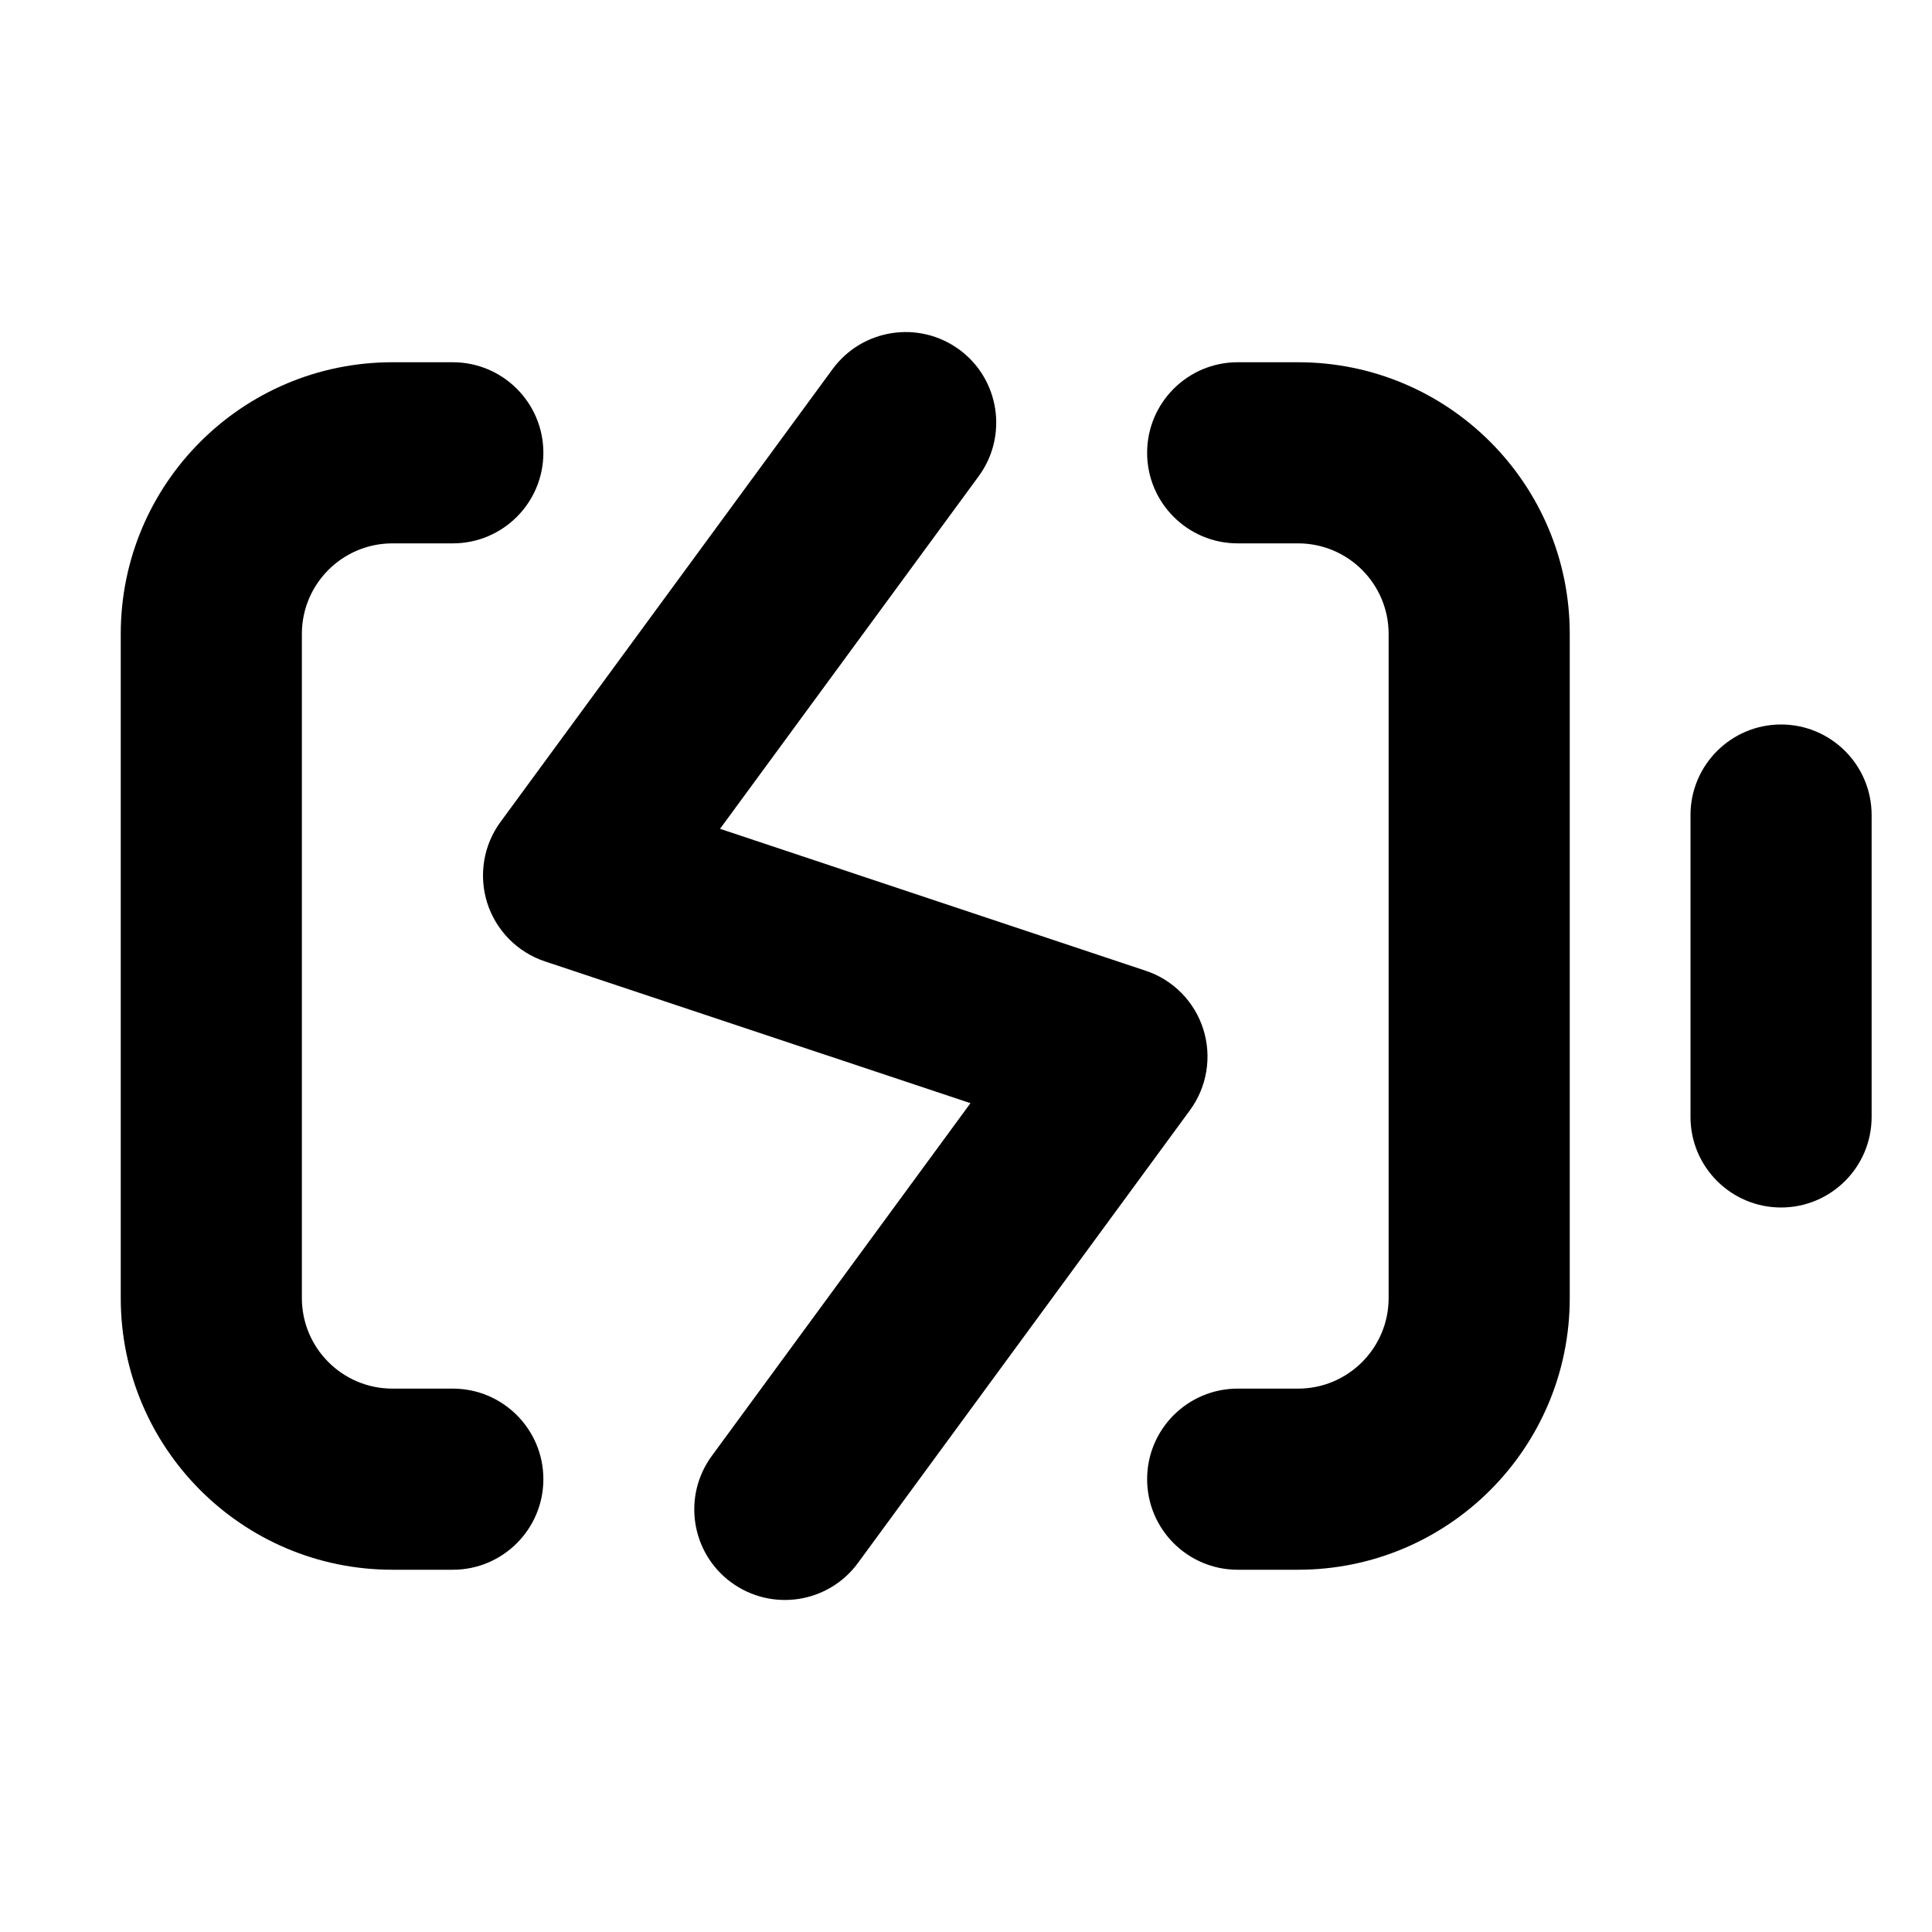
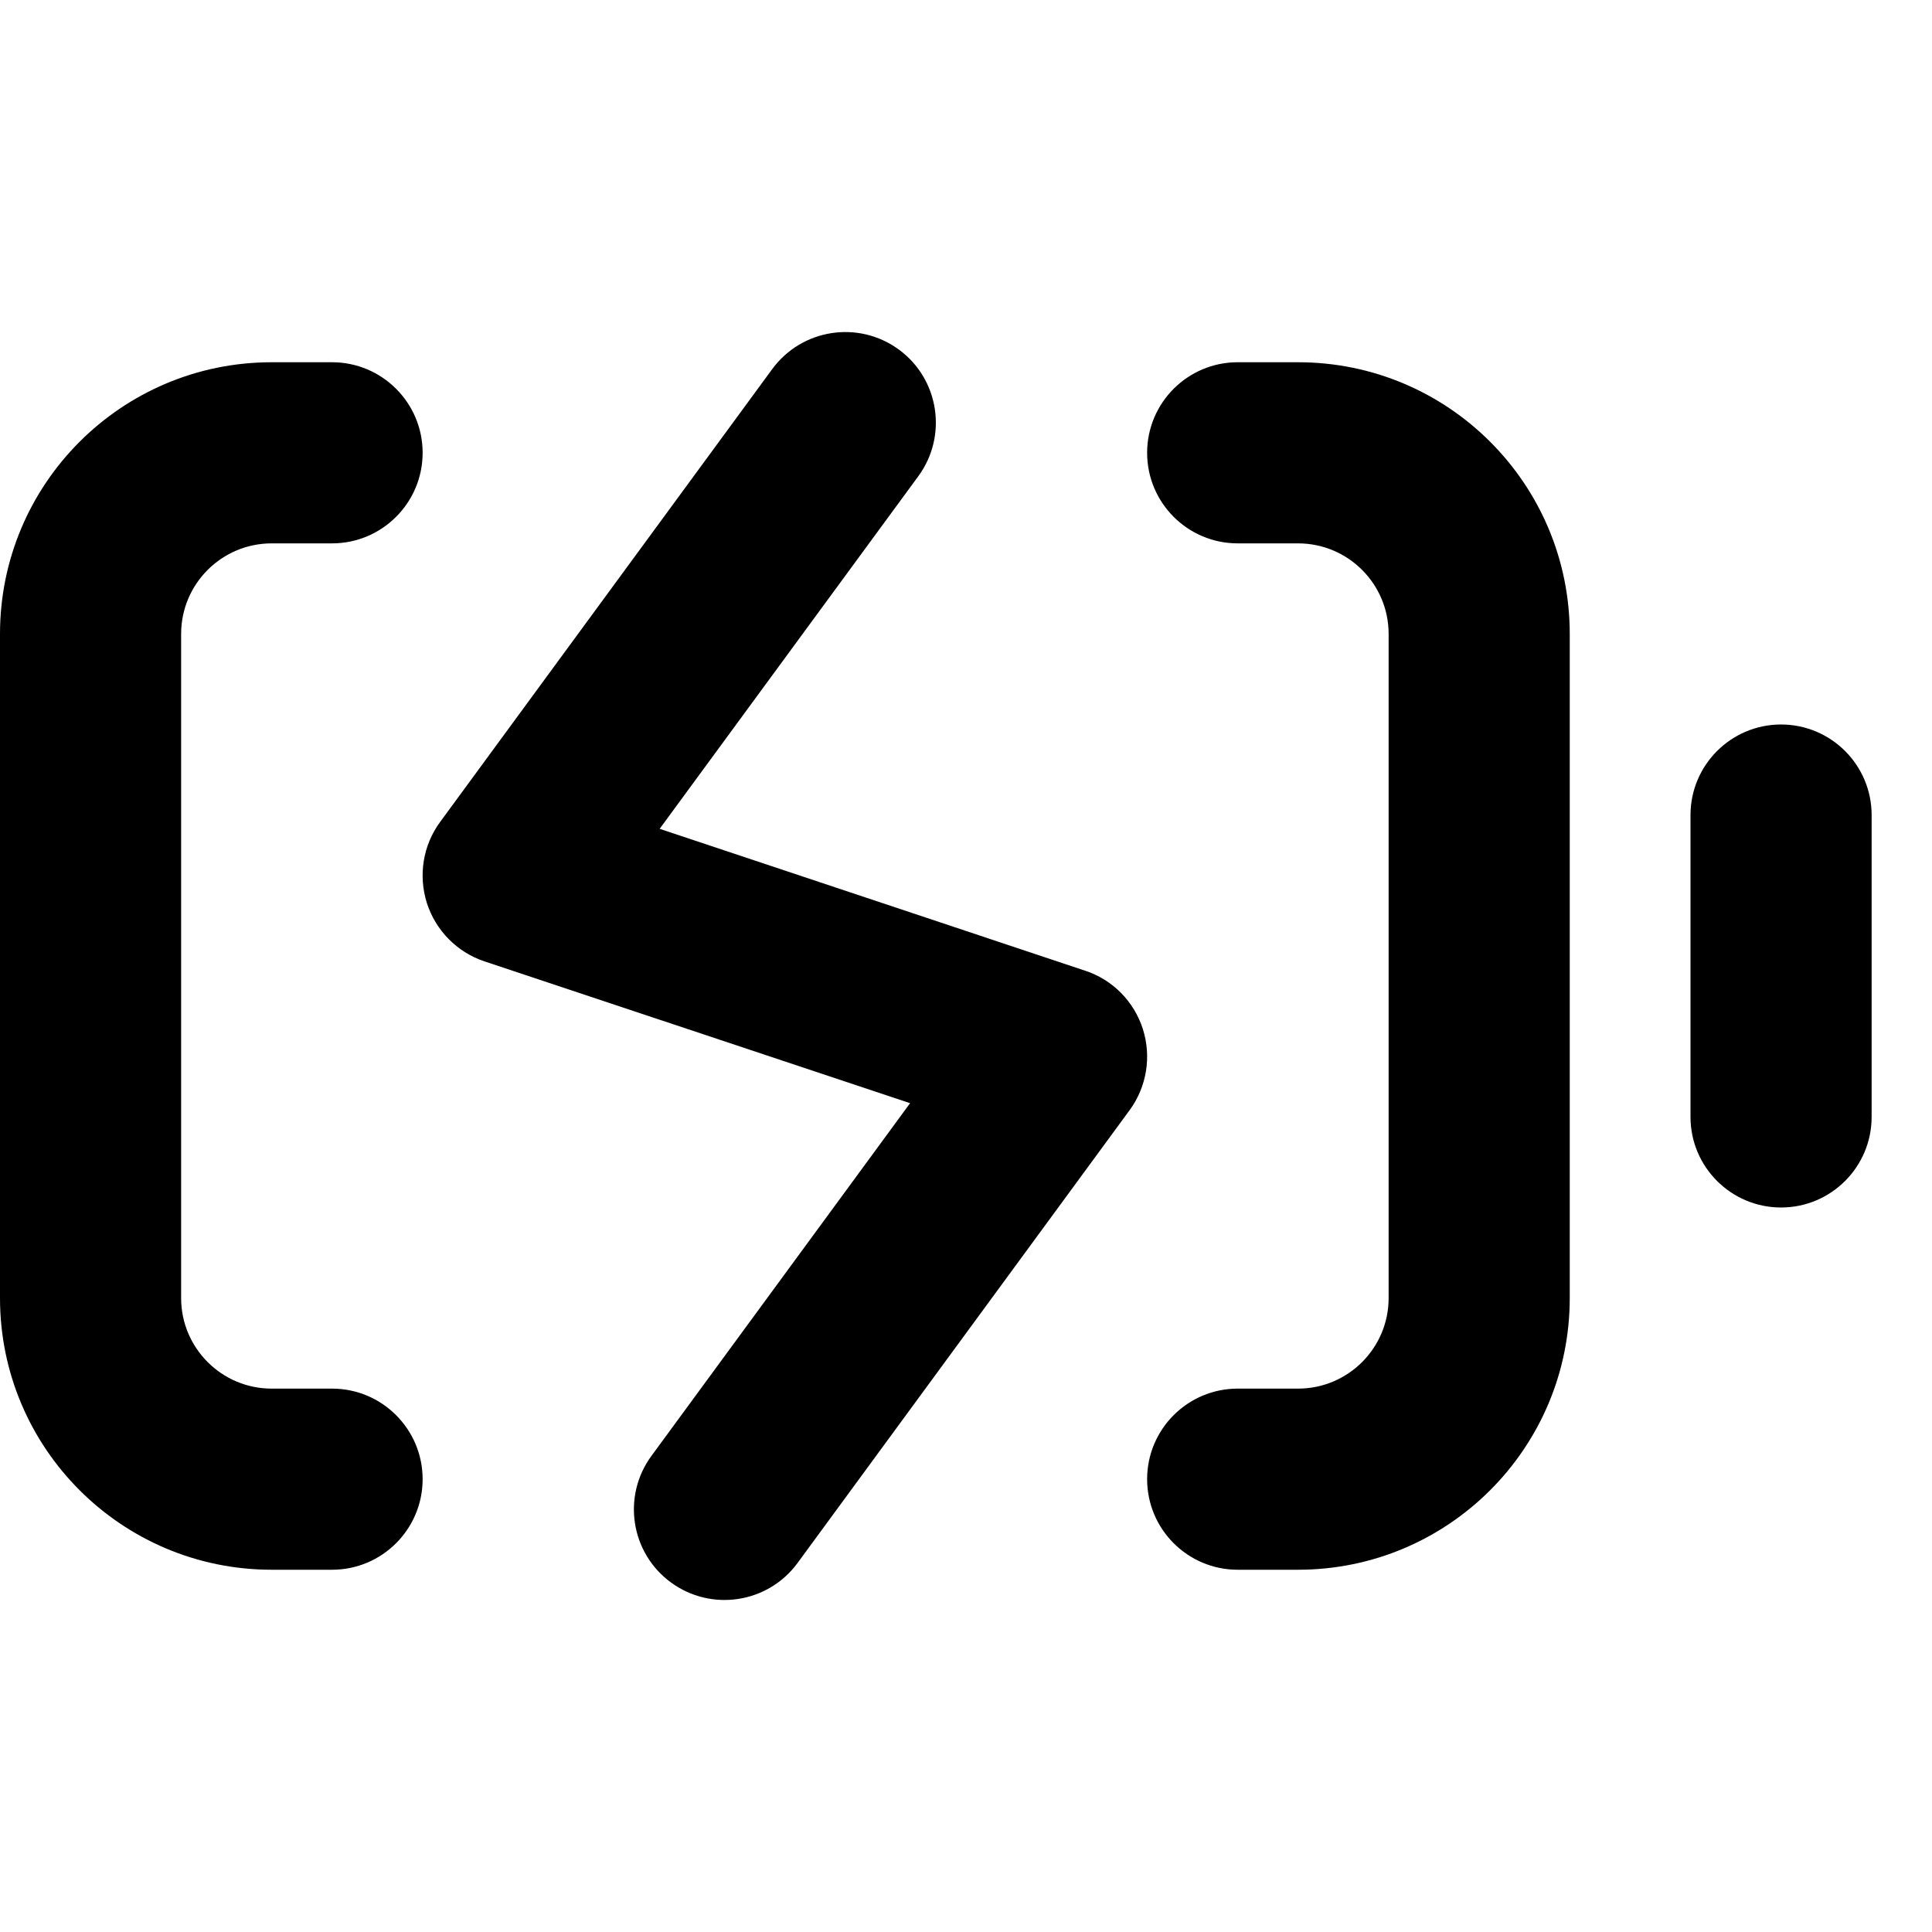
<svg xmlns="http://www.w3.org/2000/svg" viewBox="0 0 16 16" width="16" height="16" fill="currentColor">
-   <g transform="translate(1, 2.749939)">
-     <path d="M7.105 1.194C7.35 0.86 7.278 0.39 6.944 0.145C6.609 -0.1 6.14 -0.027 5.895 0.307L3.145 4.057C3.003 4.25 2.963 4.499 3.035 4.728C3.108 4.956 3.285 5.136 3.513 5.212L7.037 6.386L4.895 9.307C4.65 9.641 4.722 10.11 5.056 10.355C5.391 10.6 5.86 10.528 6.105 10.194L8.855 6.444C8.997 6.25 9.037 6.001 8.965 5.773C8.892 5.544 8.715 5.364 8.487 5.289L4.963 4.114L7.105 1.194Z" fill-rule="NONZERO" />
+   <g transform="translate(0.0000000000002273737, 2.749939)">
+     <path d="M7.605 1.194C7.85 0.86 7.778 0.39 7.444 0.145C7.109 -0.1 6.64 -0.027 6.395 0.307L3.645 4.057C3.503 4.25 3.463 4.499 3.535 4.728C3.608 4.956 3.785 5.136 4.013 5.212L7.537 6.386L5.395 9.307C5.15 9.641 5.222 10.11 5.556 10.355C5.891 10.6 6.36 10.528 6.605 10.194L9.355 6.444C9.497 6.25 9.537 6.001 9.465 5.773C9.392 5.544 9.215 5.364 8.987 5.289L5.463 4.114L7.605 1.194Z" fill-rule="NONZERO" />
    <path d="M2.25 1.75C1.836 1.75 1.5 2.086 1.5 2.5L1.5 8C1.5 8.414 1.836 8.75 2.25 8.75L2.75 8.75C3.164 8.75 3.5 9.086 3.5 9.5C3.5 9.914 3.164 10.25 2.75 10.25L2.25 10.25C1.007 10.25 0 9.243 0 8L0 2.5C0 1.257 1.007 0.25 2.25 0.25L2.75 0.25C3.164 0.25 3.5 0.586 3.5 1C3.5 1.414 3.164 1.75 2.75 1.75L2.25 1.75Z" fill-rule="NONZERO" />
-     <path d="M8.5 1C8.5 0.586 8.836 0.25 9.25 0.25L9.75 0.25C10.993 0.25 12 1.257 12 2.5L12 8C12 9.243 10.993 10.25 9.75 10.25L9.25 10.25C8.836 10.25 8.5 9.914 8.5 9.5C8.5 9.086 8.836 8.75 9.25 8.75L9.75 8.75C10.164 8.75 10.5 8.414 10.5 8L10.5 2.5C10.5 2.086 10.164 1.75 9.75 1.75L9.25 1.75C8.836 1.75 8.5 1.414 8.5 1Z" fill-rule="NONZERO" />
-     <path d="M13.75 3.25C14.164 3.25 14.5 3.586 14.5 4L14.5 6.5C14.5 6.914 14.164 7.25 13.75 7.25C13.336 7.25 13 6.914 13 6.5L13 4C13 3.586 13.336 3.25 13.75 3.25Z" fill-rule="NONZERO" />
+     <path d="M9.5 1C9.5 0.586 9.836 0.25 10.25 0.25L10.75 0.25C11.993 0.25 13 1.257 13 2.5L13 8C13 9.243 11.993 10.25 10.75 10.25L10.25 10.25C9.836 10.25 9.5 9.914 9.5 9.5C9.5 9.086 9.836 8.75 10.25 8.75L10.75 8.75C11.164 8.75 11.5 8.414 11.5 8L11.5 2.5C11.5 2.086 11.164 1.75 10.75 1.75L10.25 1.75C9.836 1.75 9.5 1.414 9.5 1Z" fill-rule="NONZERO" />
+     <path d="M14.75 3.25C15.164 3.25 15.5 3.586 15.5 4L15.5 6.5C15.5 6.914 15.164 7.25 14.75 7.25C14.336 7.25 14 6.914 14 6.5L14 4C14 3.586 14.336 3.25 14.75 3.25Z" fill-rule="NONZERO" />
  </g>
</svg>
